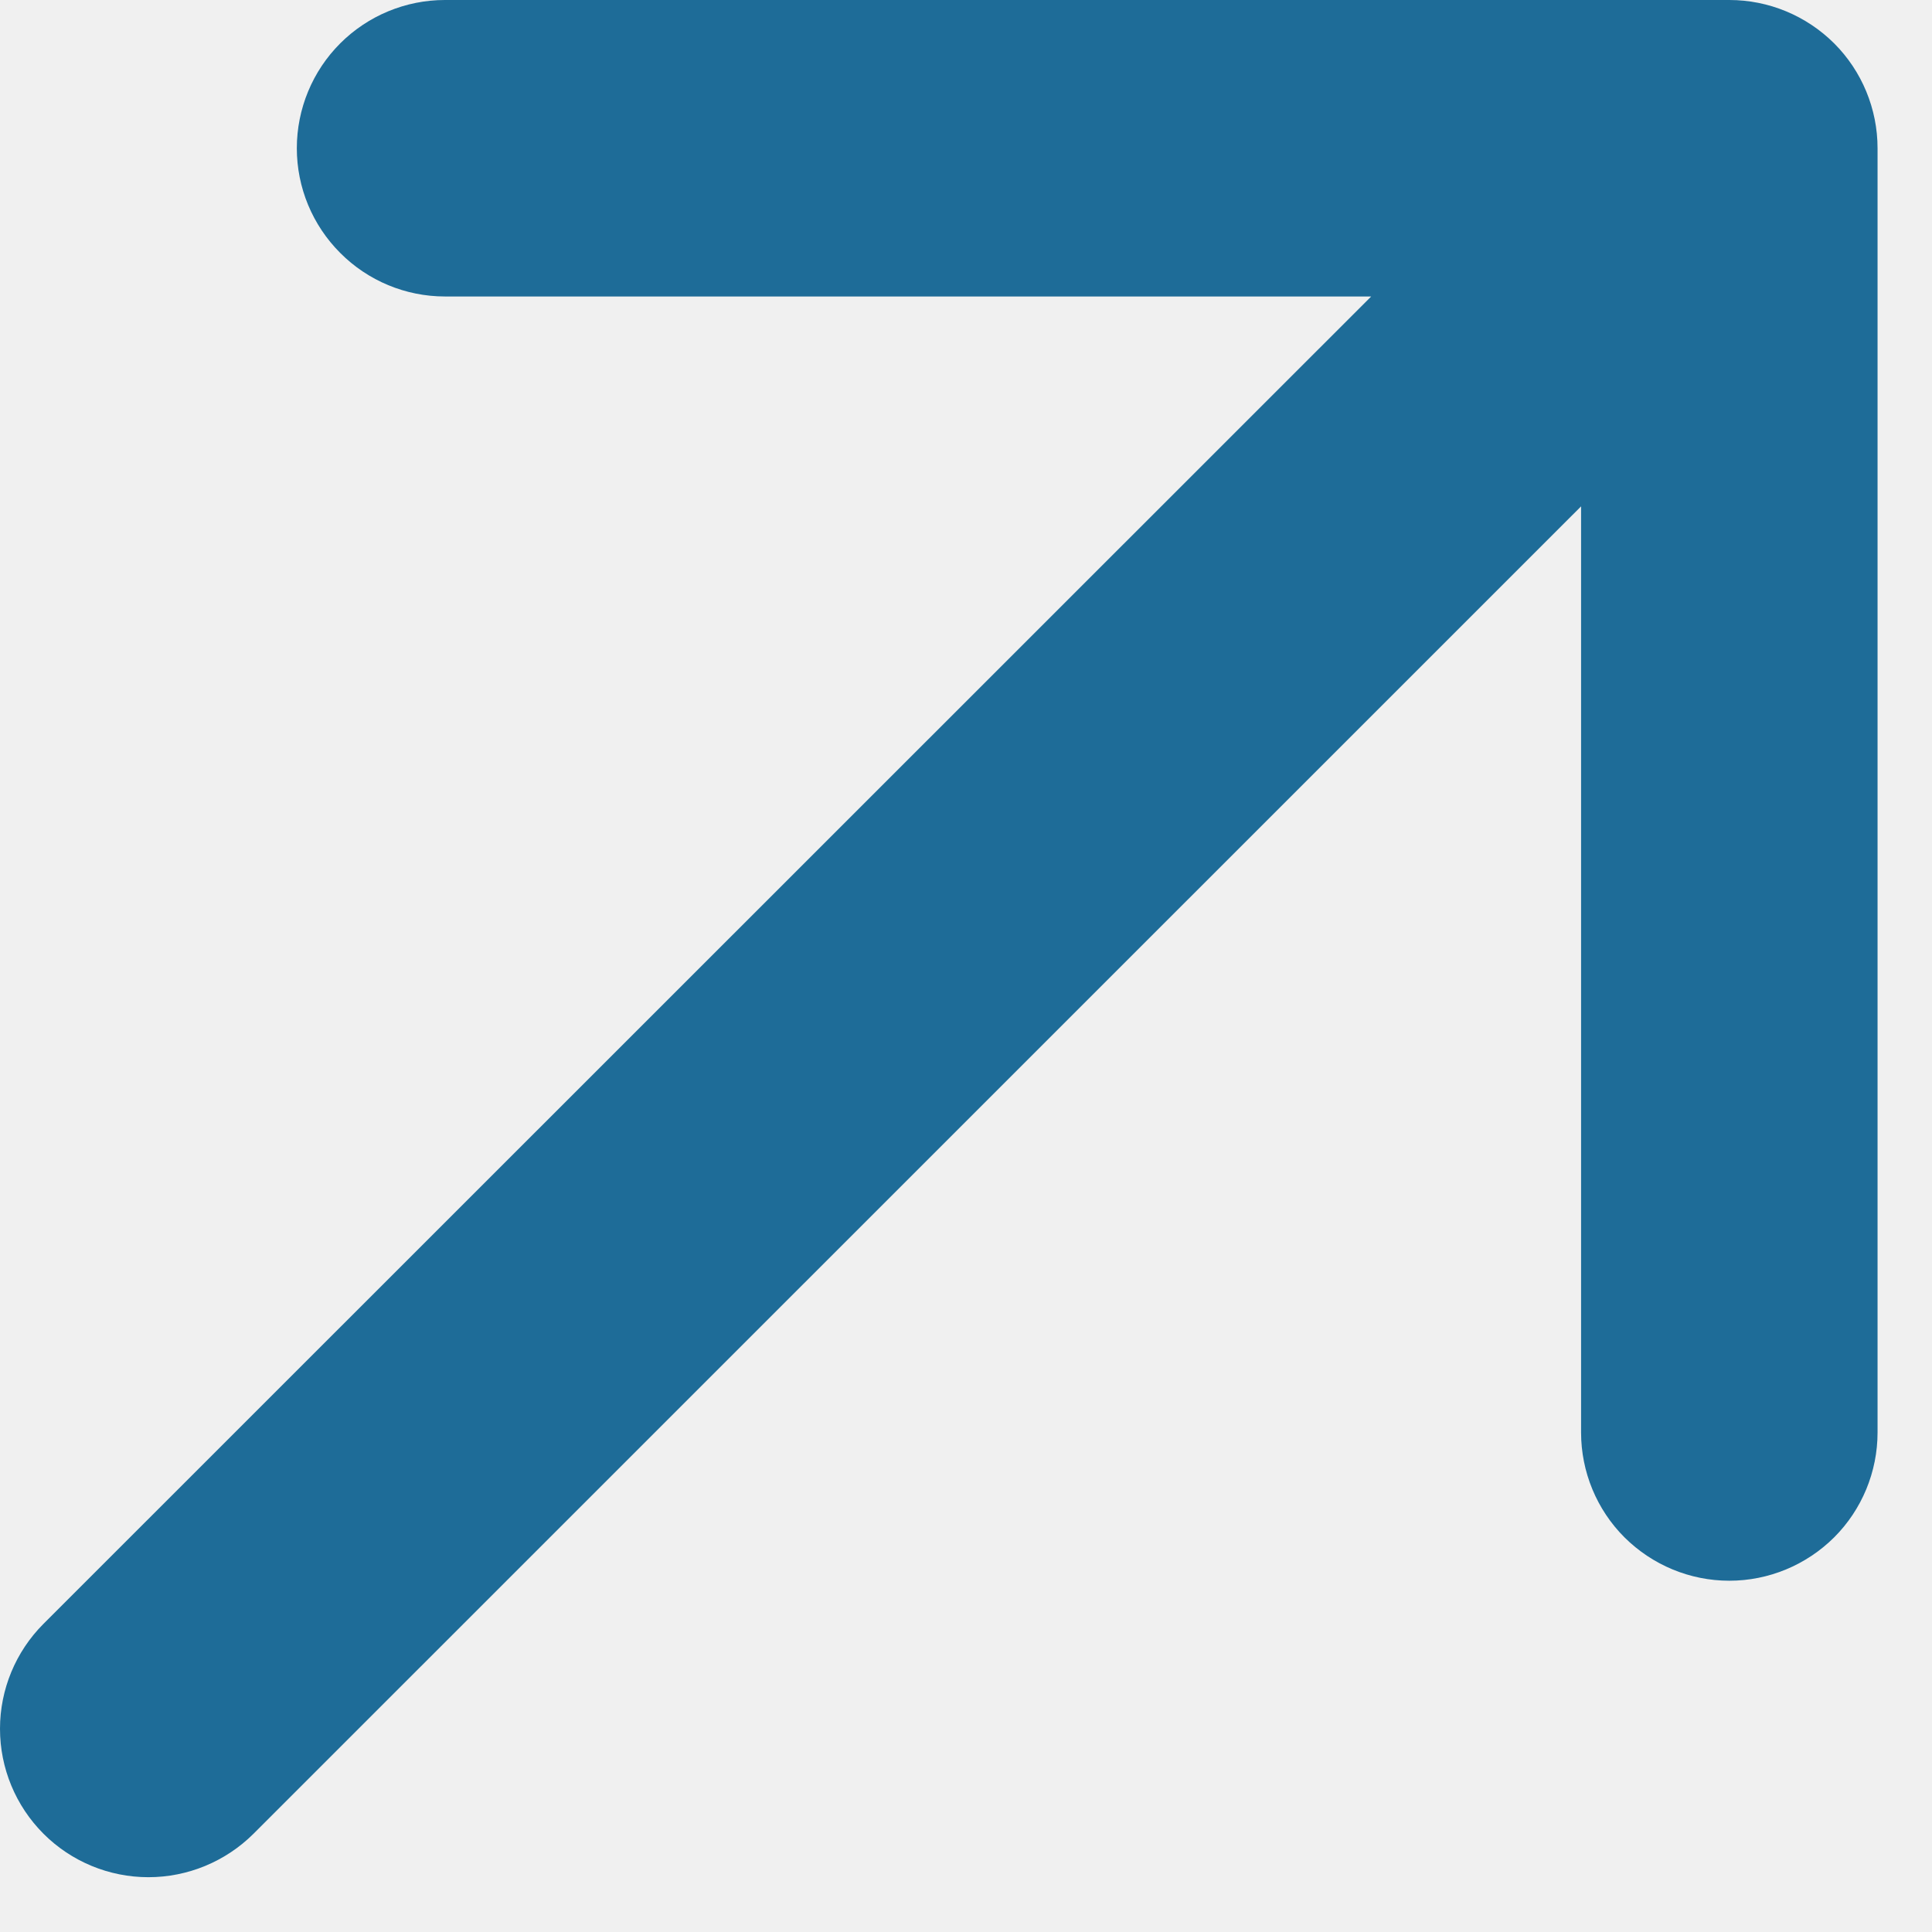
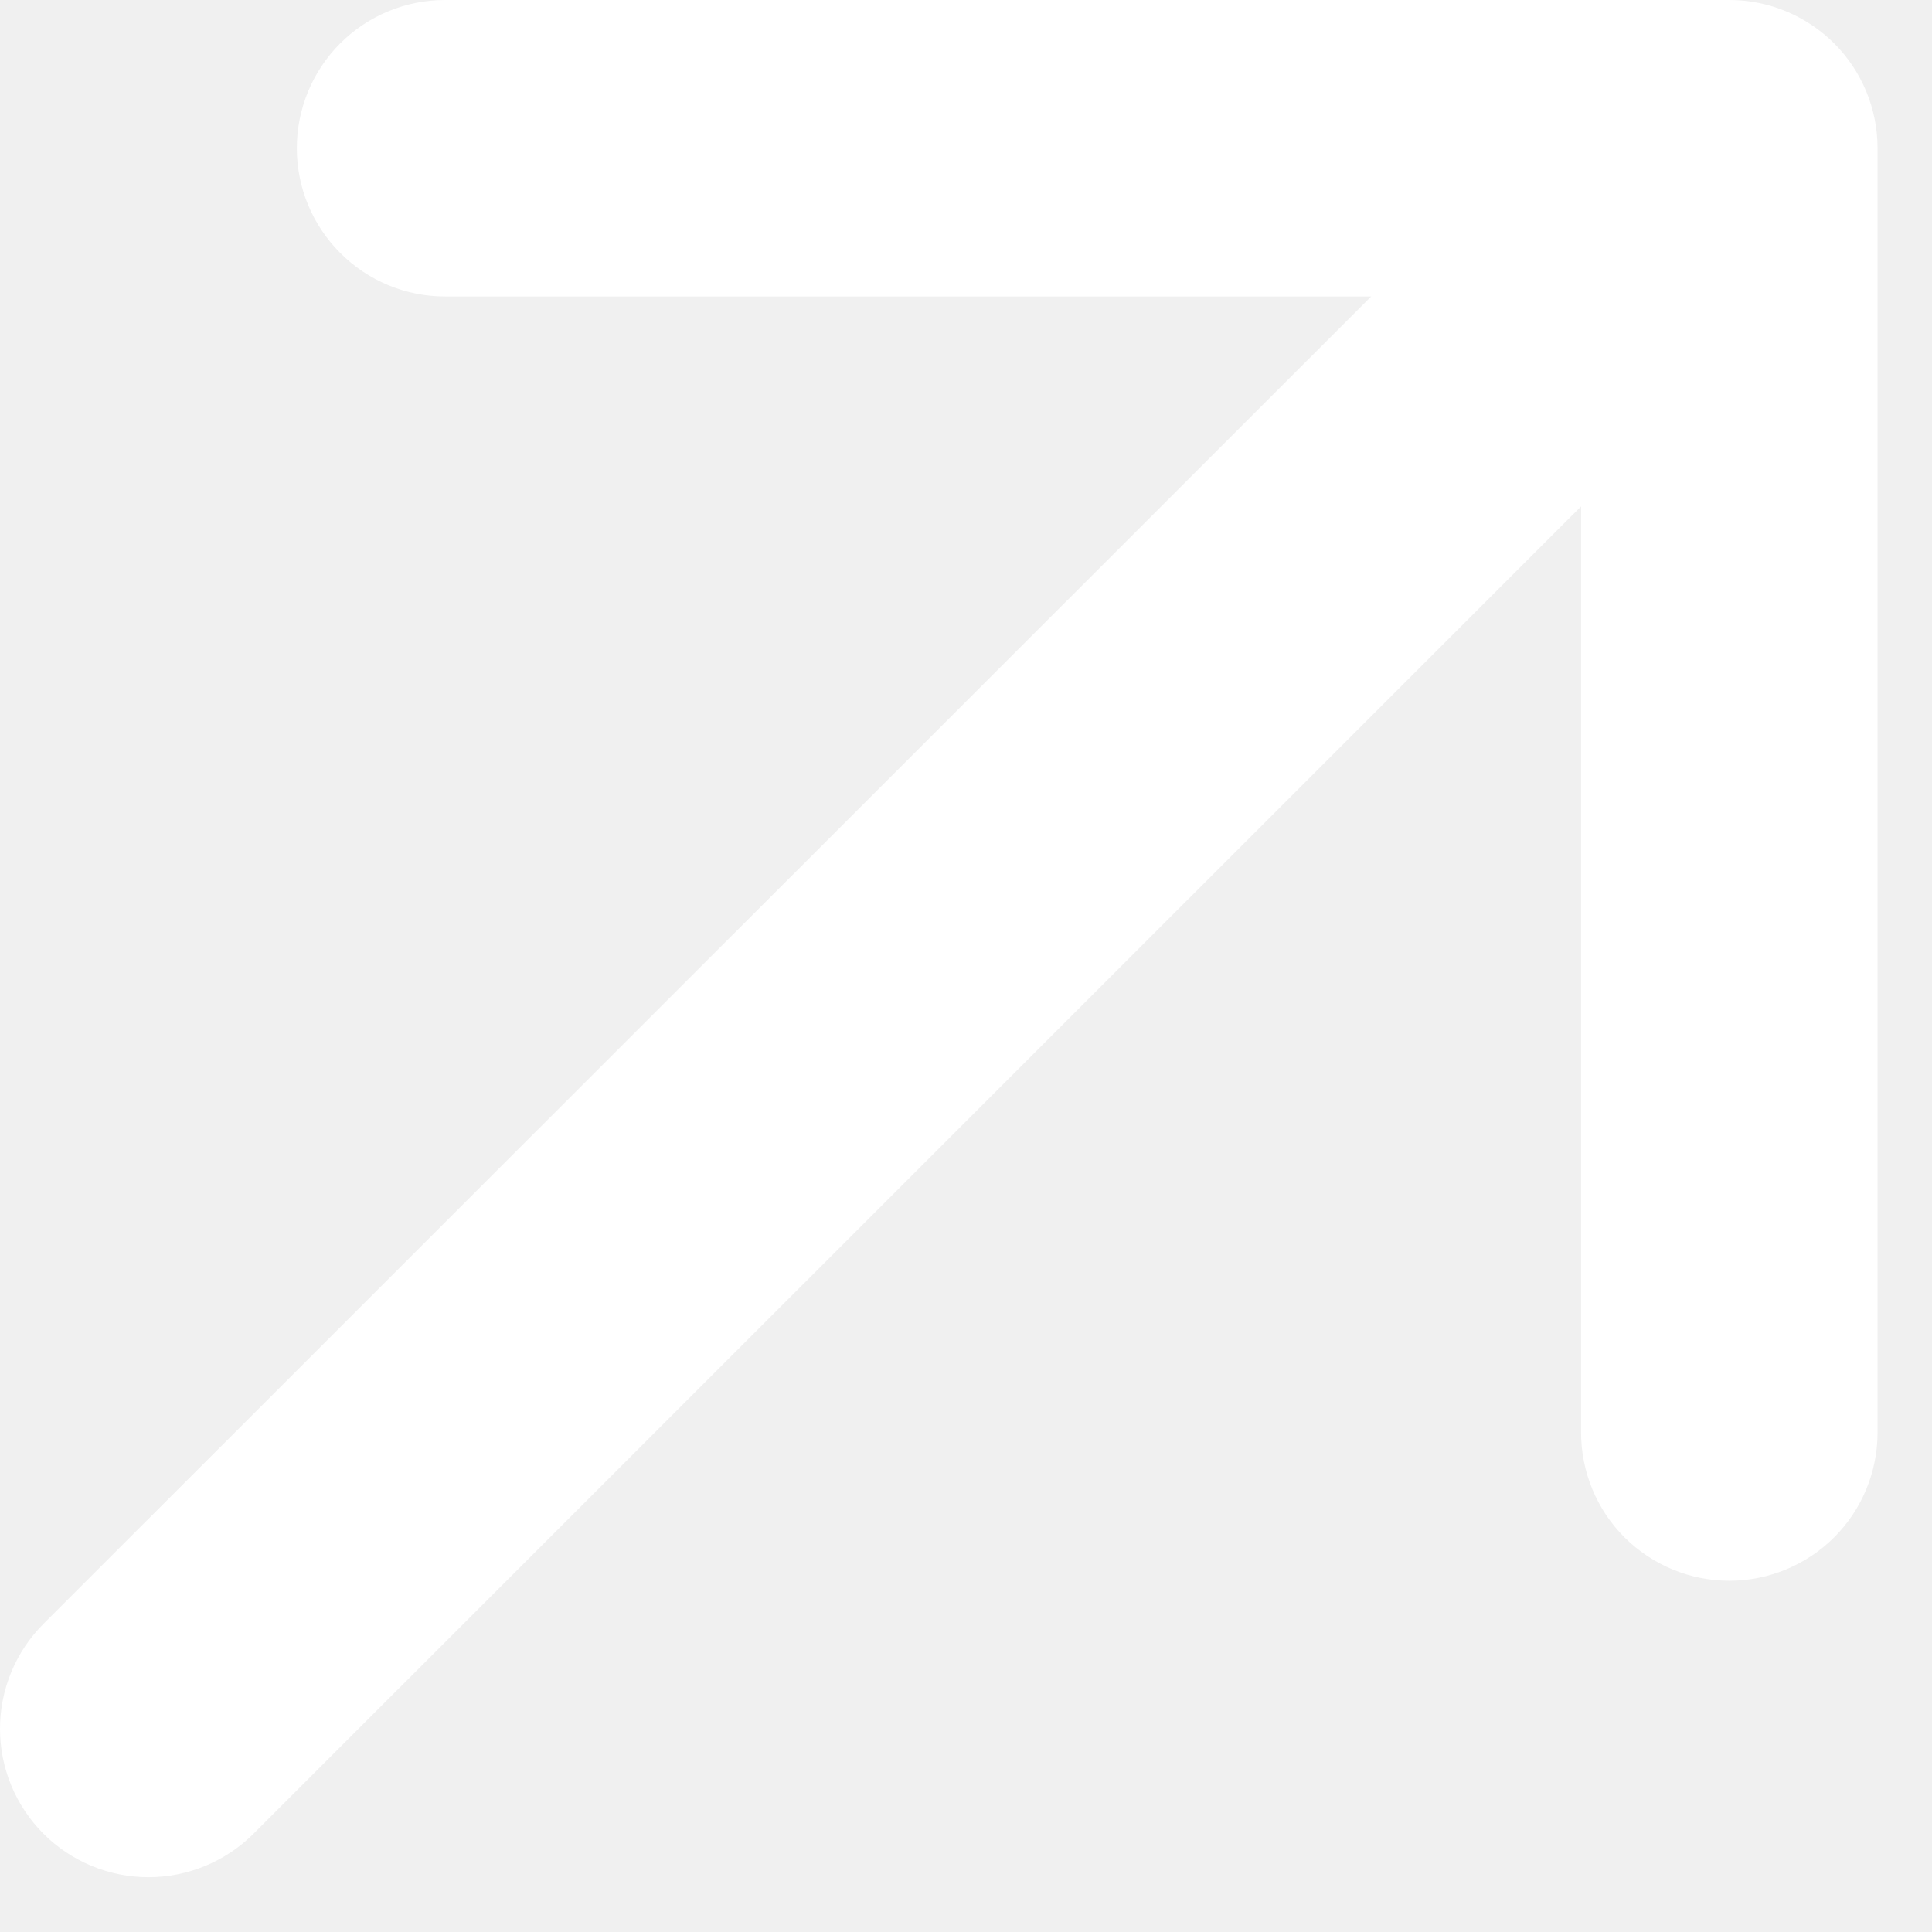
<svg xmlns="http://www.w3.org/2000/svg" width="11" height="11" viewBox="0 0 11 11" fill="none">
-   <path d="M10.69 0.844V8.156C10.69 8.38 10.601 8.595 10.443 8.753C10.284 8.911 10.07 9 9.846 9C9.622 9 9.408 8.911 9.249 8.753C9.091 8.595 9.002 8.38 9.002 8.156V2.883L1.443 10.441C1.284 10.599 1.069 10.688 0.845 10.688C0.621 10.688 0.406 10.599 0.248 10.441C0.089 10.282 0 10.067 0 9.843C0 9.619 0.089 9.404 0.248 9.245L7.807 1.688H2.533C2.31 1.688 2.095 1.599 1.937 1.44C1.779 1.282 1.69 1.068 1.69 0.844C1.69 0.62 1.779 0.405 1.937 0.247C2.095 0.089 2.31 0 2.533 0H9.846C10.07 0 10.284 0.089 10.443 0.247C10.601 0.405 10.69 0.62 10.69 0.844Z" fill="#1E6C98" />
+   <path d="M10.69 0.844V8.156C10.69 8.38 10.601 8.595 10.443 8.753C10.284 8.911 10.07 9 9.846 9C9.622 9 9.408 8.911 9.249 8.753C9.091 8.595 9.002 8.38 9.002 8.156V2.883L1.443 10.441C1.284 10.599 1.069 10.688 0.845 10.688C0.621 10.688 0.406 10.599 0.248 10.441C0.089 10.282 0 10.067 0 9.843C0 9.619 0.089 9.404 0.248 9.245L7.807 1.688H2.533C2.31 1.688 2.095 1.599 1.937 1.44C1.779 1.282 1.69 1.068 1.69 0.844C1.69 0.62 1.779 0.405 1.937 0.247C2.095 0.089 2.31 0 2.533 0H9.846C10.07 0 10.284 0.089 10.443 0.247C10.601 0.405 10.69 0.62 10.69 0.844Z" fill="white" />
</svg>
